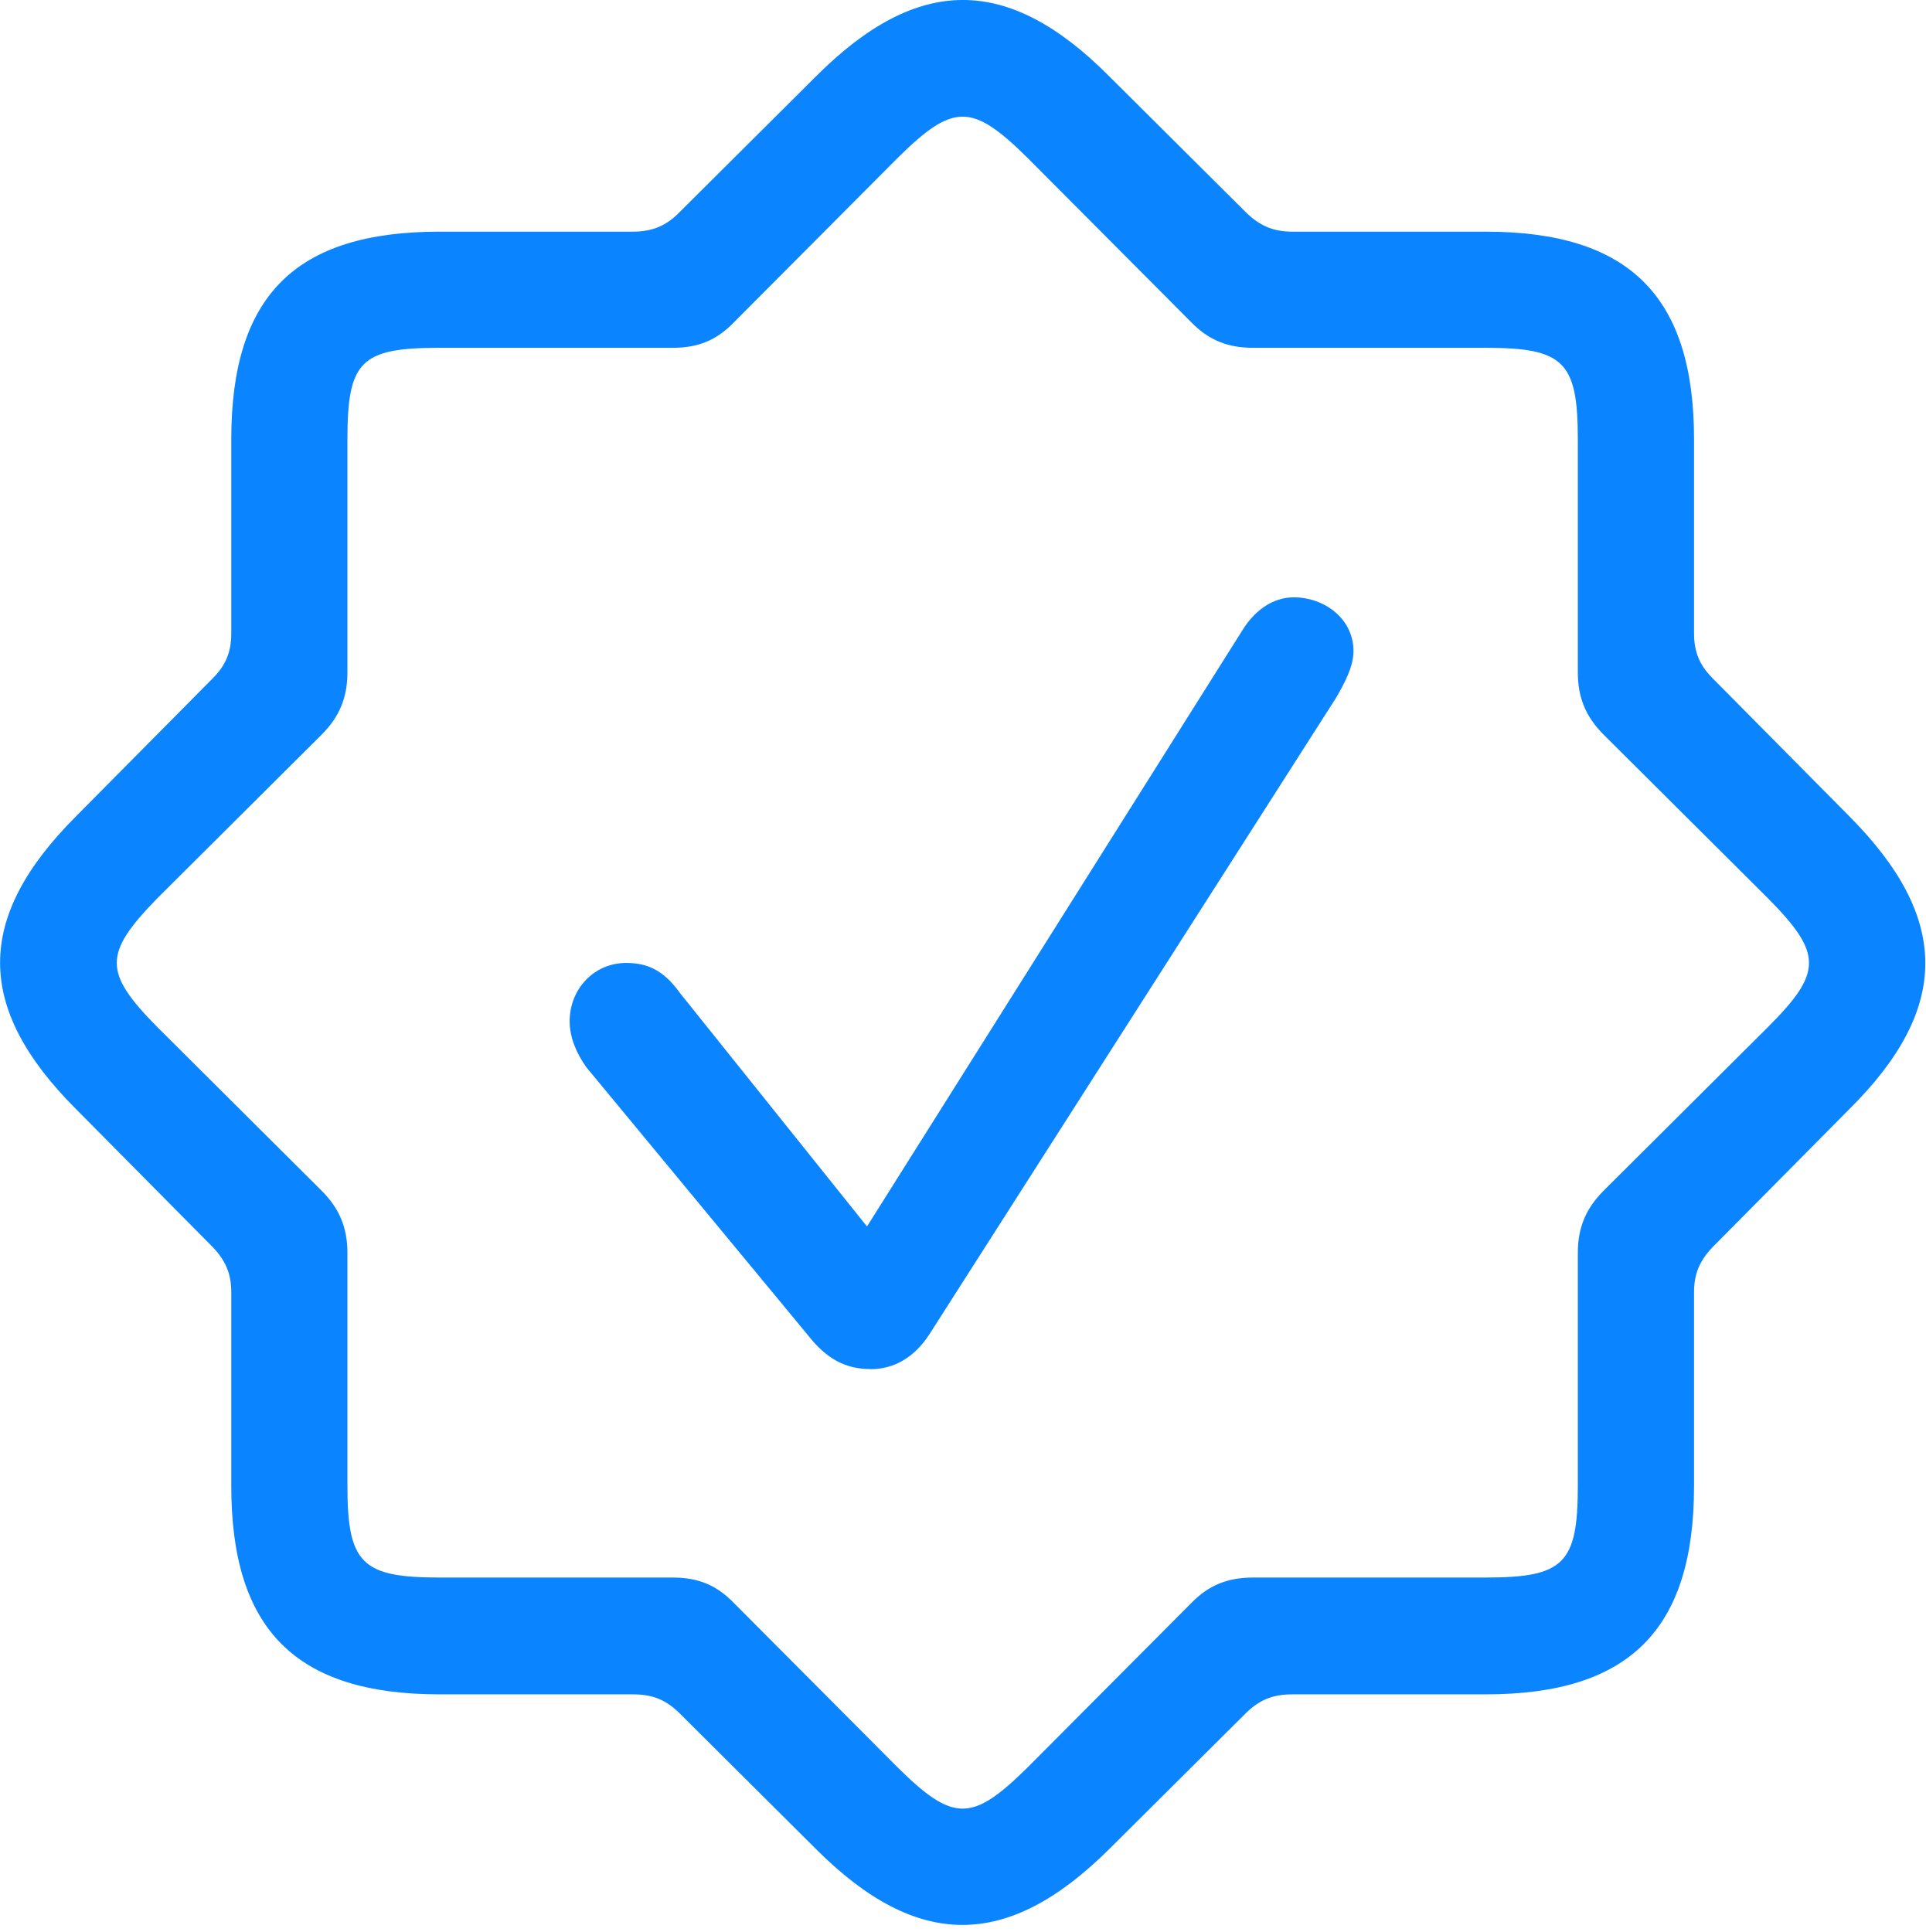
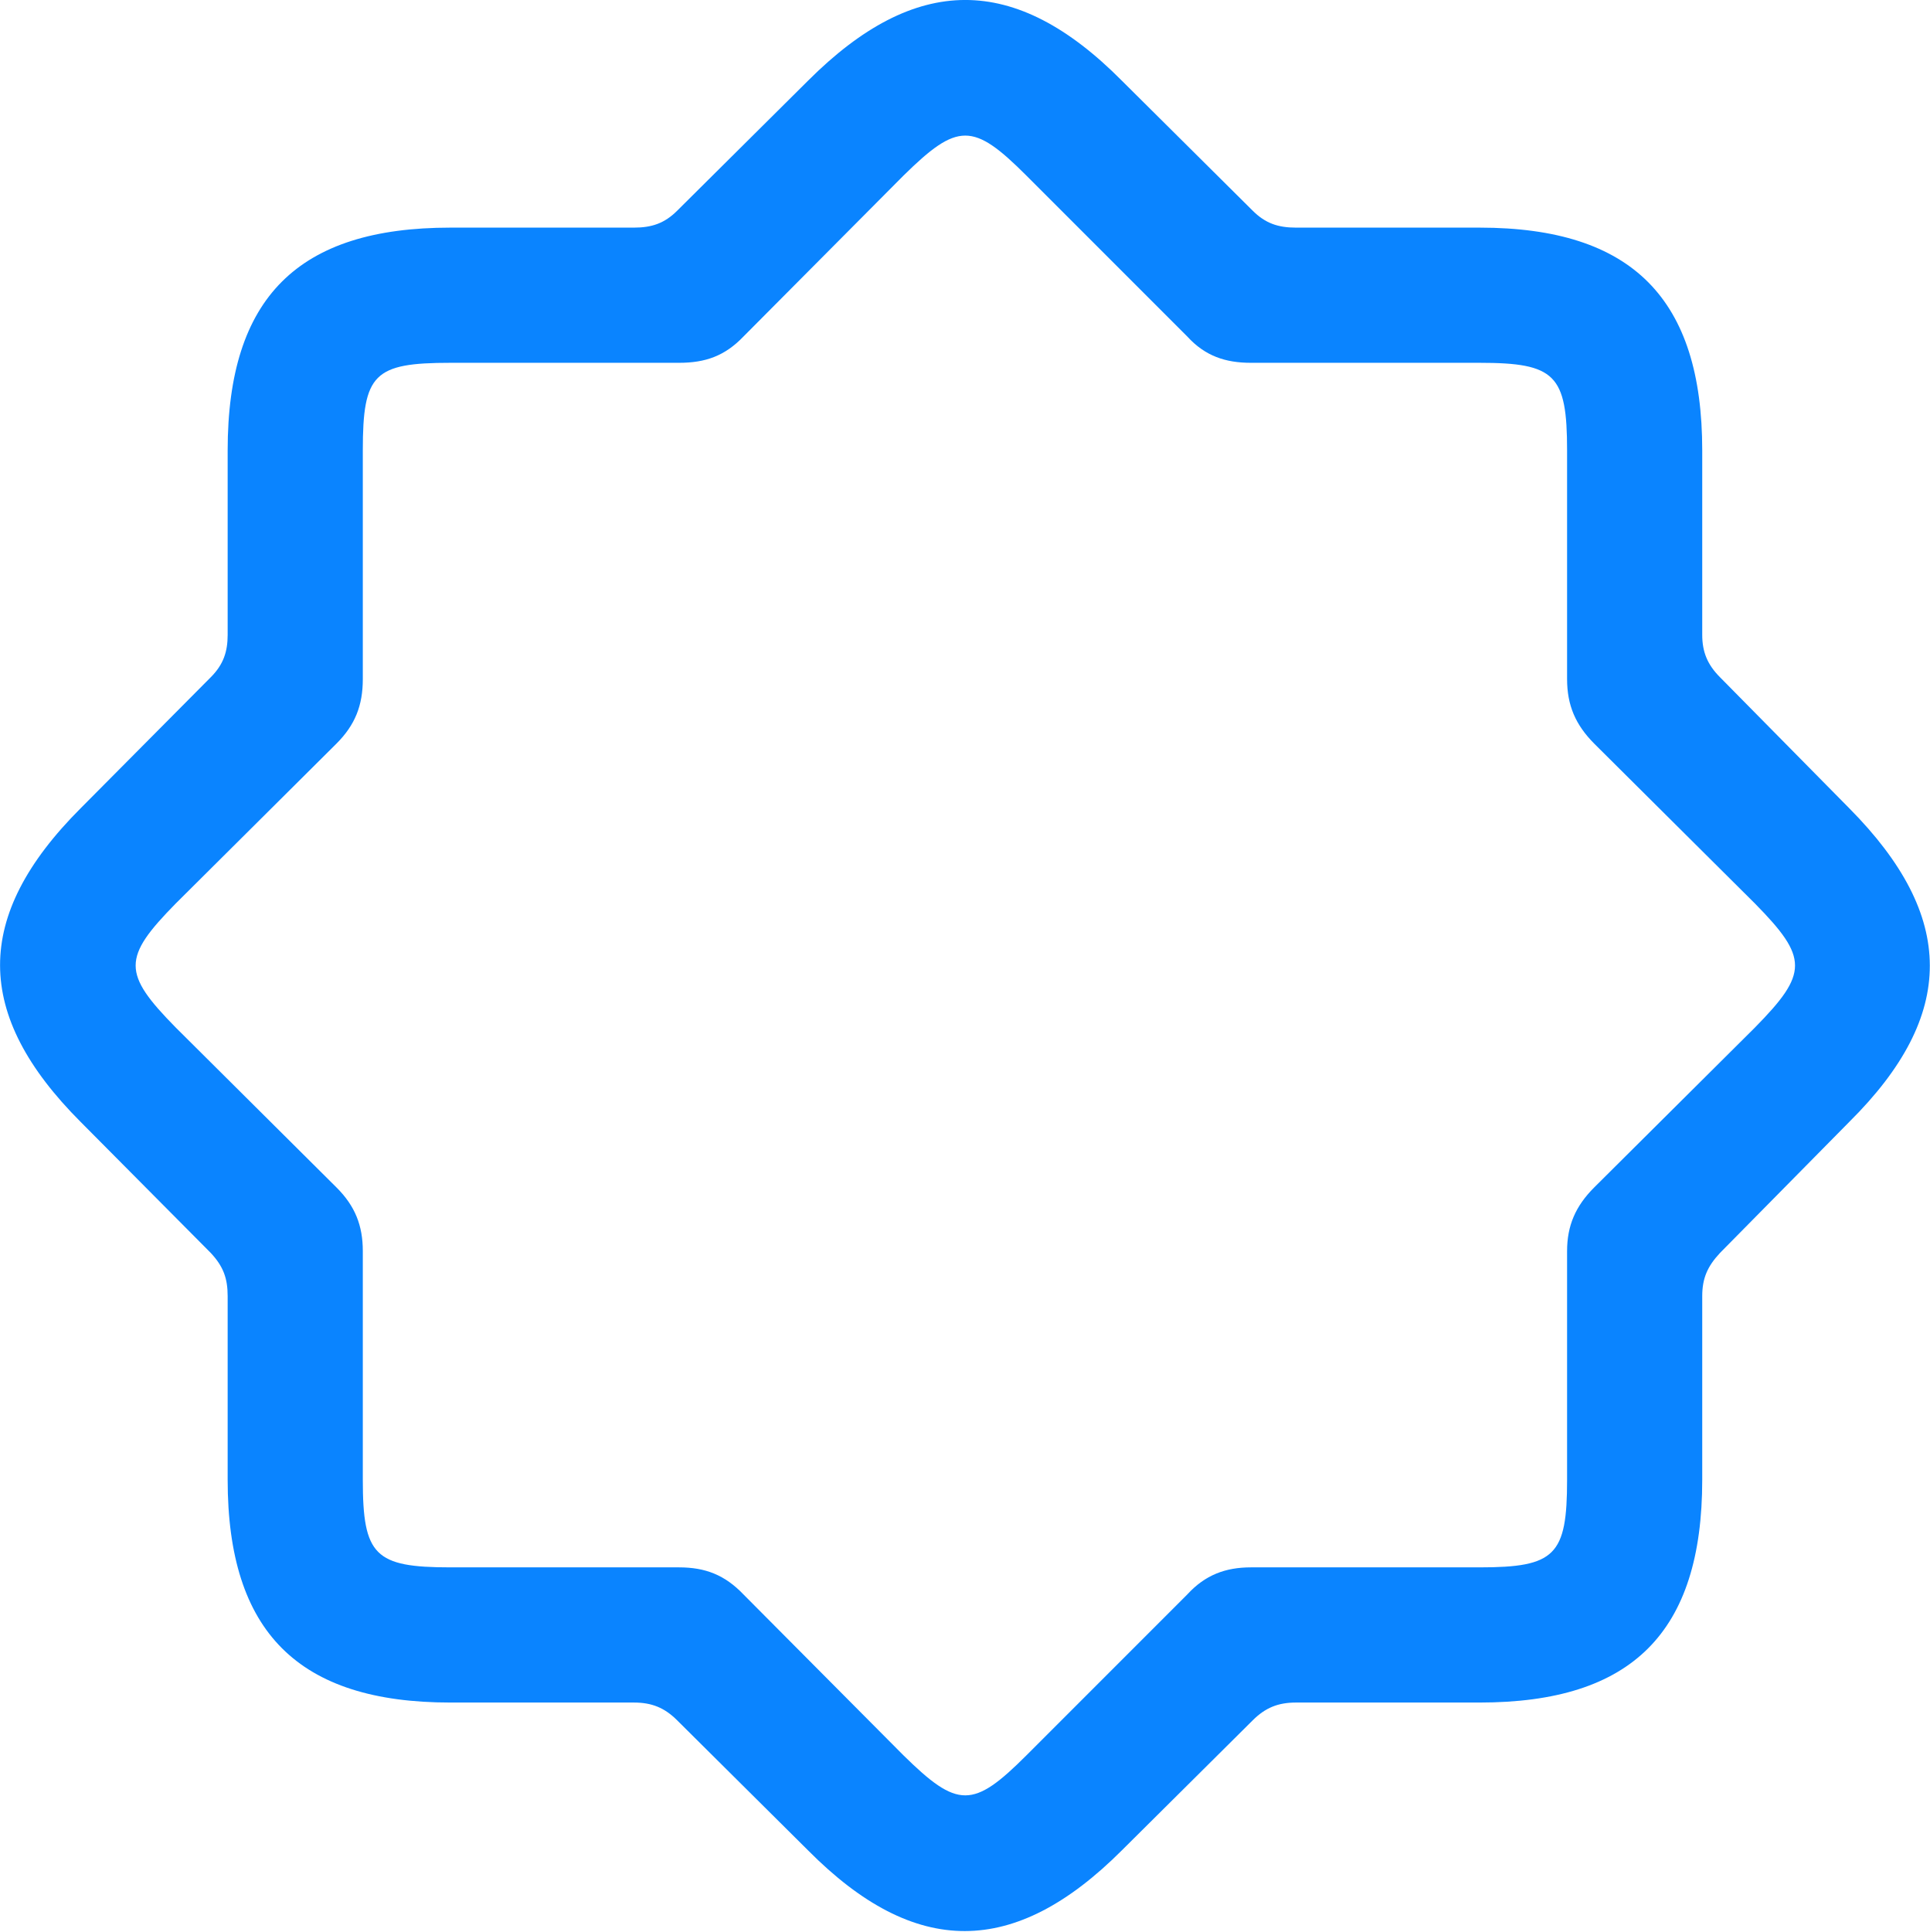
- <svg xmlns="http://www.w3.org/2000/svg" height="28.43" width="28.328">
-   <path d="m0 0h28.328v28.43h-28.328z" opacity="0" />
-   <g fill="#0a84ff">
-     <path d="m6.469 24.933h2.842c.273 0 .469.068.674.264l2.021 2.012c1.494 1.494 2.822 1.484 4.316 0l2.022-2.012c.205-.195.4-.264.674-.264h2.842c2.109 0 3.066-.947 3.066-3.066v-2.852c0-.264.078-.459.274-.664l2.012-2.031c1.494-1.484 1.484-2.812 0-4.307l-2.012-2.031c-.195-.195-.274-.391-.274-.664v-2.852c0-2.1-.947-3.057-3.066-3.057h-2.842c-.273 0-.469-.078-.674-.273l-2.022-2.012c-1.494-1.504-2.822-1.494-4.316 0l-2.021 2.012c-.195.195-.4.273-.674.273h-2.842c-2.119 0-3.066.938-3.066 3.057v2.852c0 .273-.078.469-.273.664l-2.012 2.031c-1.494 1.494-1.484 2.822 0 4.307l2.012 2.031c.195.205.273.4.273.664v2.852c0 2.109.947 3.066 3.066 3.066zm0-1.719c-1.143 0-1.357-.205-1.357-1.348v-3.428c0-.371-.117-.654-.381-.918l-2.412-2.402c-.801-.81-.801-1.084 0-1.904l2.412-2.402c.264-.264.381-.547.381-.918v-3.428c0-1.152.195-1.348 1.357-1.348h3.428c.371 0 .645-.107.908-.381l2.402-2.412c.82-.811 1.094-.811 1.914 0l2.402 2.412c.264.273.547.381.918.381h3.418c1.152 0 1.357.205 1.357 1.348v3.428c0 .371.117.654.381.918l2.412 2.402c.811.82.811 1.094 0 1.904l-2.412 2.402c-.264.264-.381.547-.381.918v3.428c0 1.143-.205 1.348-1.357 1.348h-3.418c-.371 0-.654.107-.918.381l-2.402 2.412c-.82.81-1.094.81-1.914 0l-2.402-2.412c-.264-.274-.537-.381-.908-.381z" />
-     <path d="m12.806 20.148c.352 0 .644-.176.859-.498l5.996-9.385c.117-.205.254-.449.254-.684 0-.479-.43-.791-.879-.791-.283 0-.557.166-.752.479l-5.527 8.779-2.754-3.438c-.244-.342-.488-.44-.791-.44-.469 0-.83.381-.83.859 0 .234.098.469.244.674l3.262 3.945c.274.351.557.498.918.498z" />
-   </g>
+ <svg xmlns="http://www.w3.org/2000/svg" height="22.195" width="22.175">
+   <path d="m0 0h22.175v22.195h-22.175z" opacity="0" />
+   <path d="m5.175 19.559h2.109c.205 0 .352.059.498.205l1.504 1.494c1.231 1.24 2.373 1.23 3.604 0l1.504-1.494c.146-.146.293-.205.498-.205h2.109c1.748 0 2.559-.801 2.559-2.559v-2.109c0-.205.059-.342.205-.498l1.484-1.504c1.24-1.23 1.23-2.363 0-3.604l-1.484-1.504c-.146-.146-.205-.293-.205-.488v-2.119c0-1.738-.801-2.559-2.559-2.559h-2.109c-.205 0-.352-.049-.498-.195l-1.504-1.494c-1.23-1.24-2.373-1.23-3.604 0l-1.504 1.494c-.146.146-.293.195-.498.195h-2.109c-1.748 0-2.559.801-2.559 2.559v2.119c0 .195-.049.342-.195.488l-1.494 1.504c-1.24 1.24-1.23 2.373 0 3.604l1.494 1.504c.146.156.195.293.195.498v2.109c0 1.748.811 2.559 2.559 2.559zm0-1.553c-.869 0-1.006-.137-1.006-1.006v-2.627c0-.293-.088-.518-.303-.732l-1.846-1.836c-.615-.625-.615-.801 0-1.426l1.846-1.836c.215-.215.303-.439.303-.742v-2.627c0-.879.127-1.006 1.006-1.006h2.627c.303 0 .527-.078.742-.303l1.836-1.846c.625-.615.801-.615 1.416 0l1.846 1.846c.205.225.439.303.732.303h2.627c.869 0 1.006.137 1.006 1.006v2.627c0 .303.098.527.312.742l1.846 1.836c.615.625.615.801 0 1.426l-1.846 1.836c-.215.215-.312.439-.312.732v2.627c0 .869-.137 1.006-1.006 1.006h-2.627c-.293 0-.527.088-.732.312l-1.846 1.846c-.615.615-.791.615-1.416 0l-1.836-1.846c-.215-.225-.439-.312-.742-.312z" fill="#0a84ff" />
</svg>
